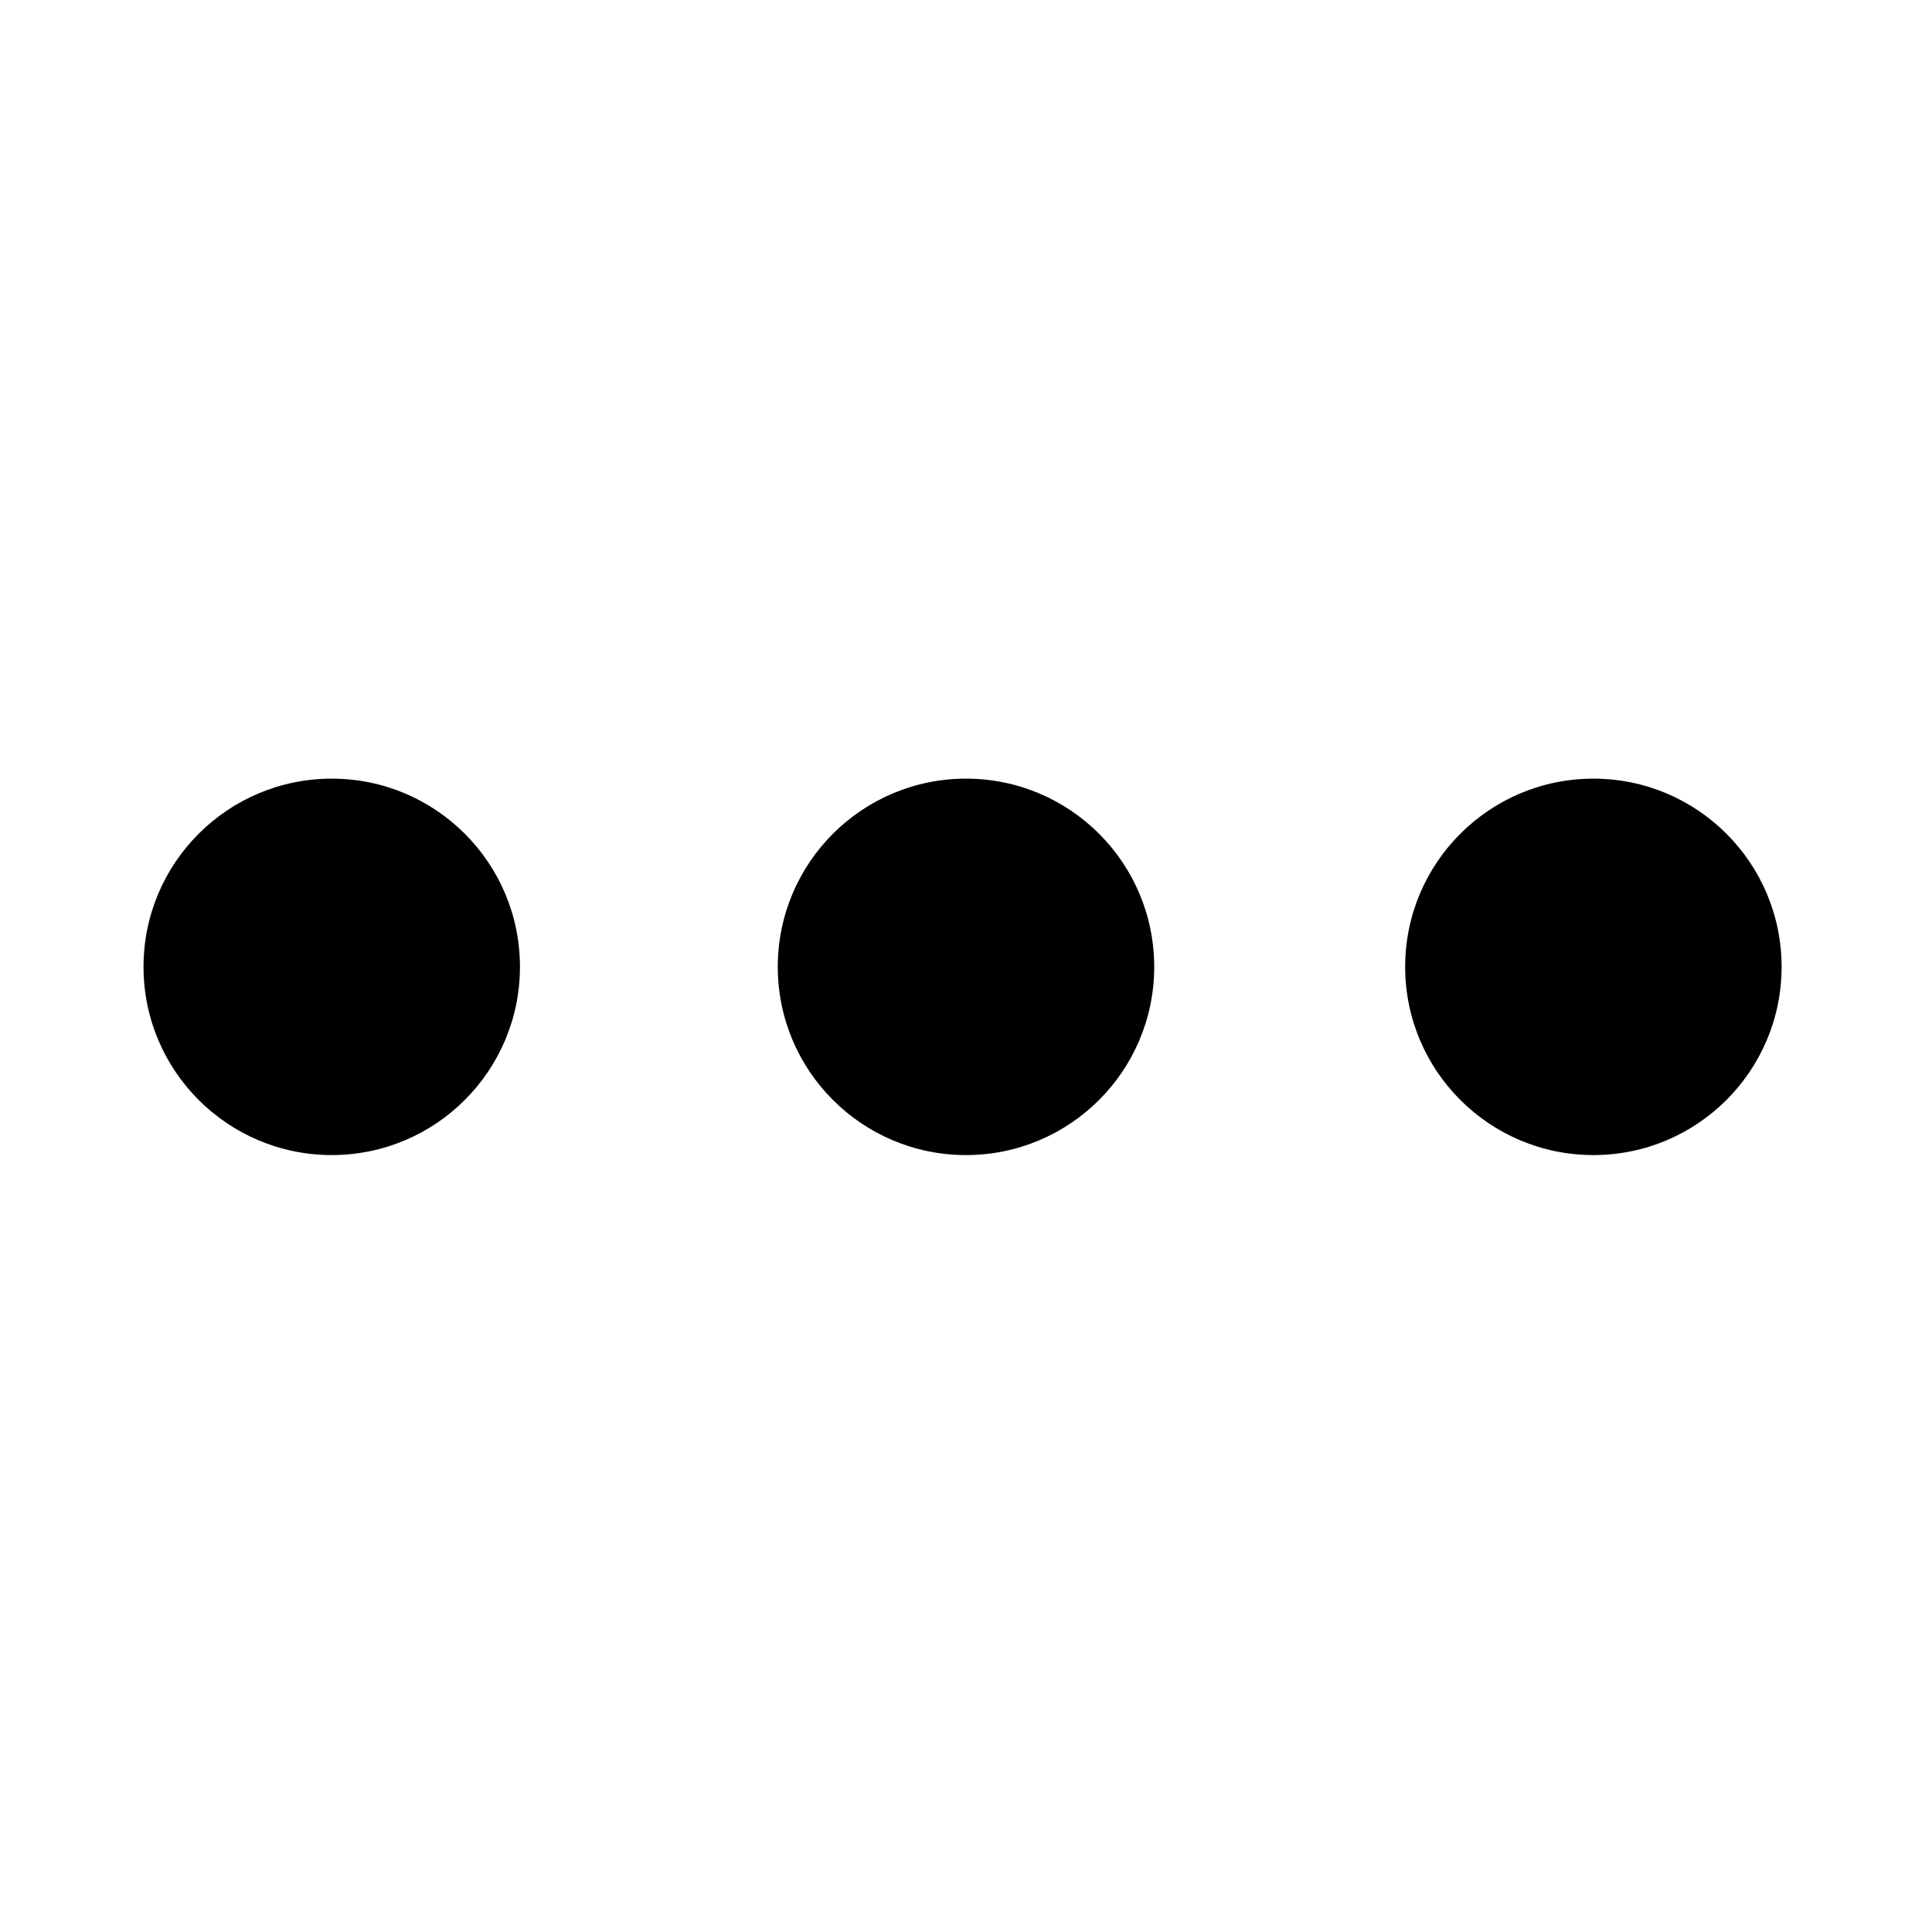
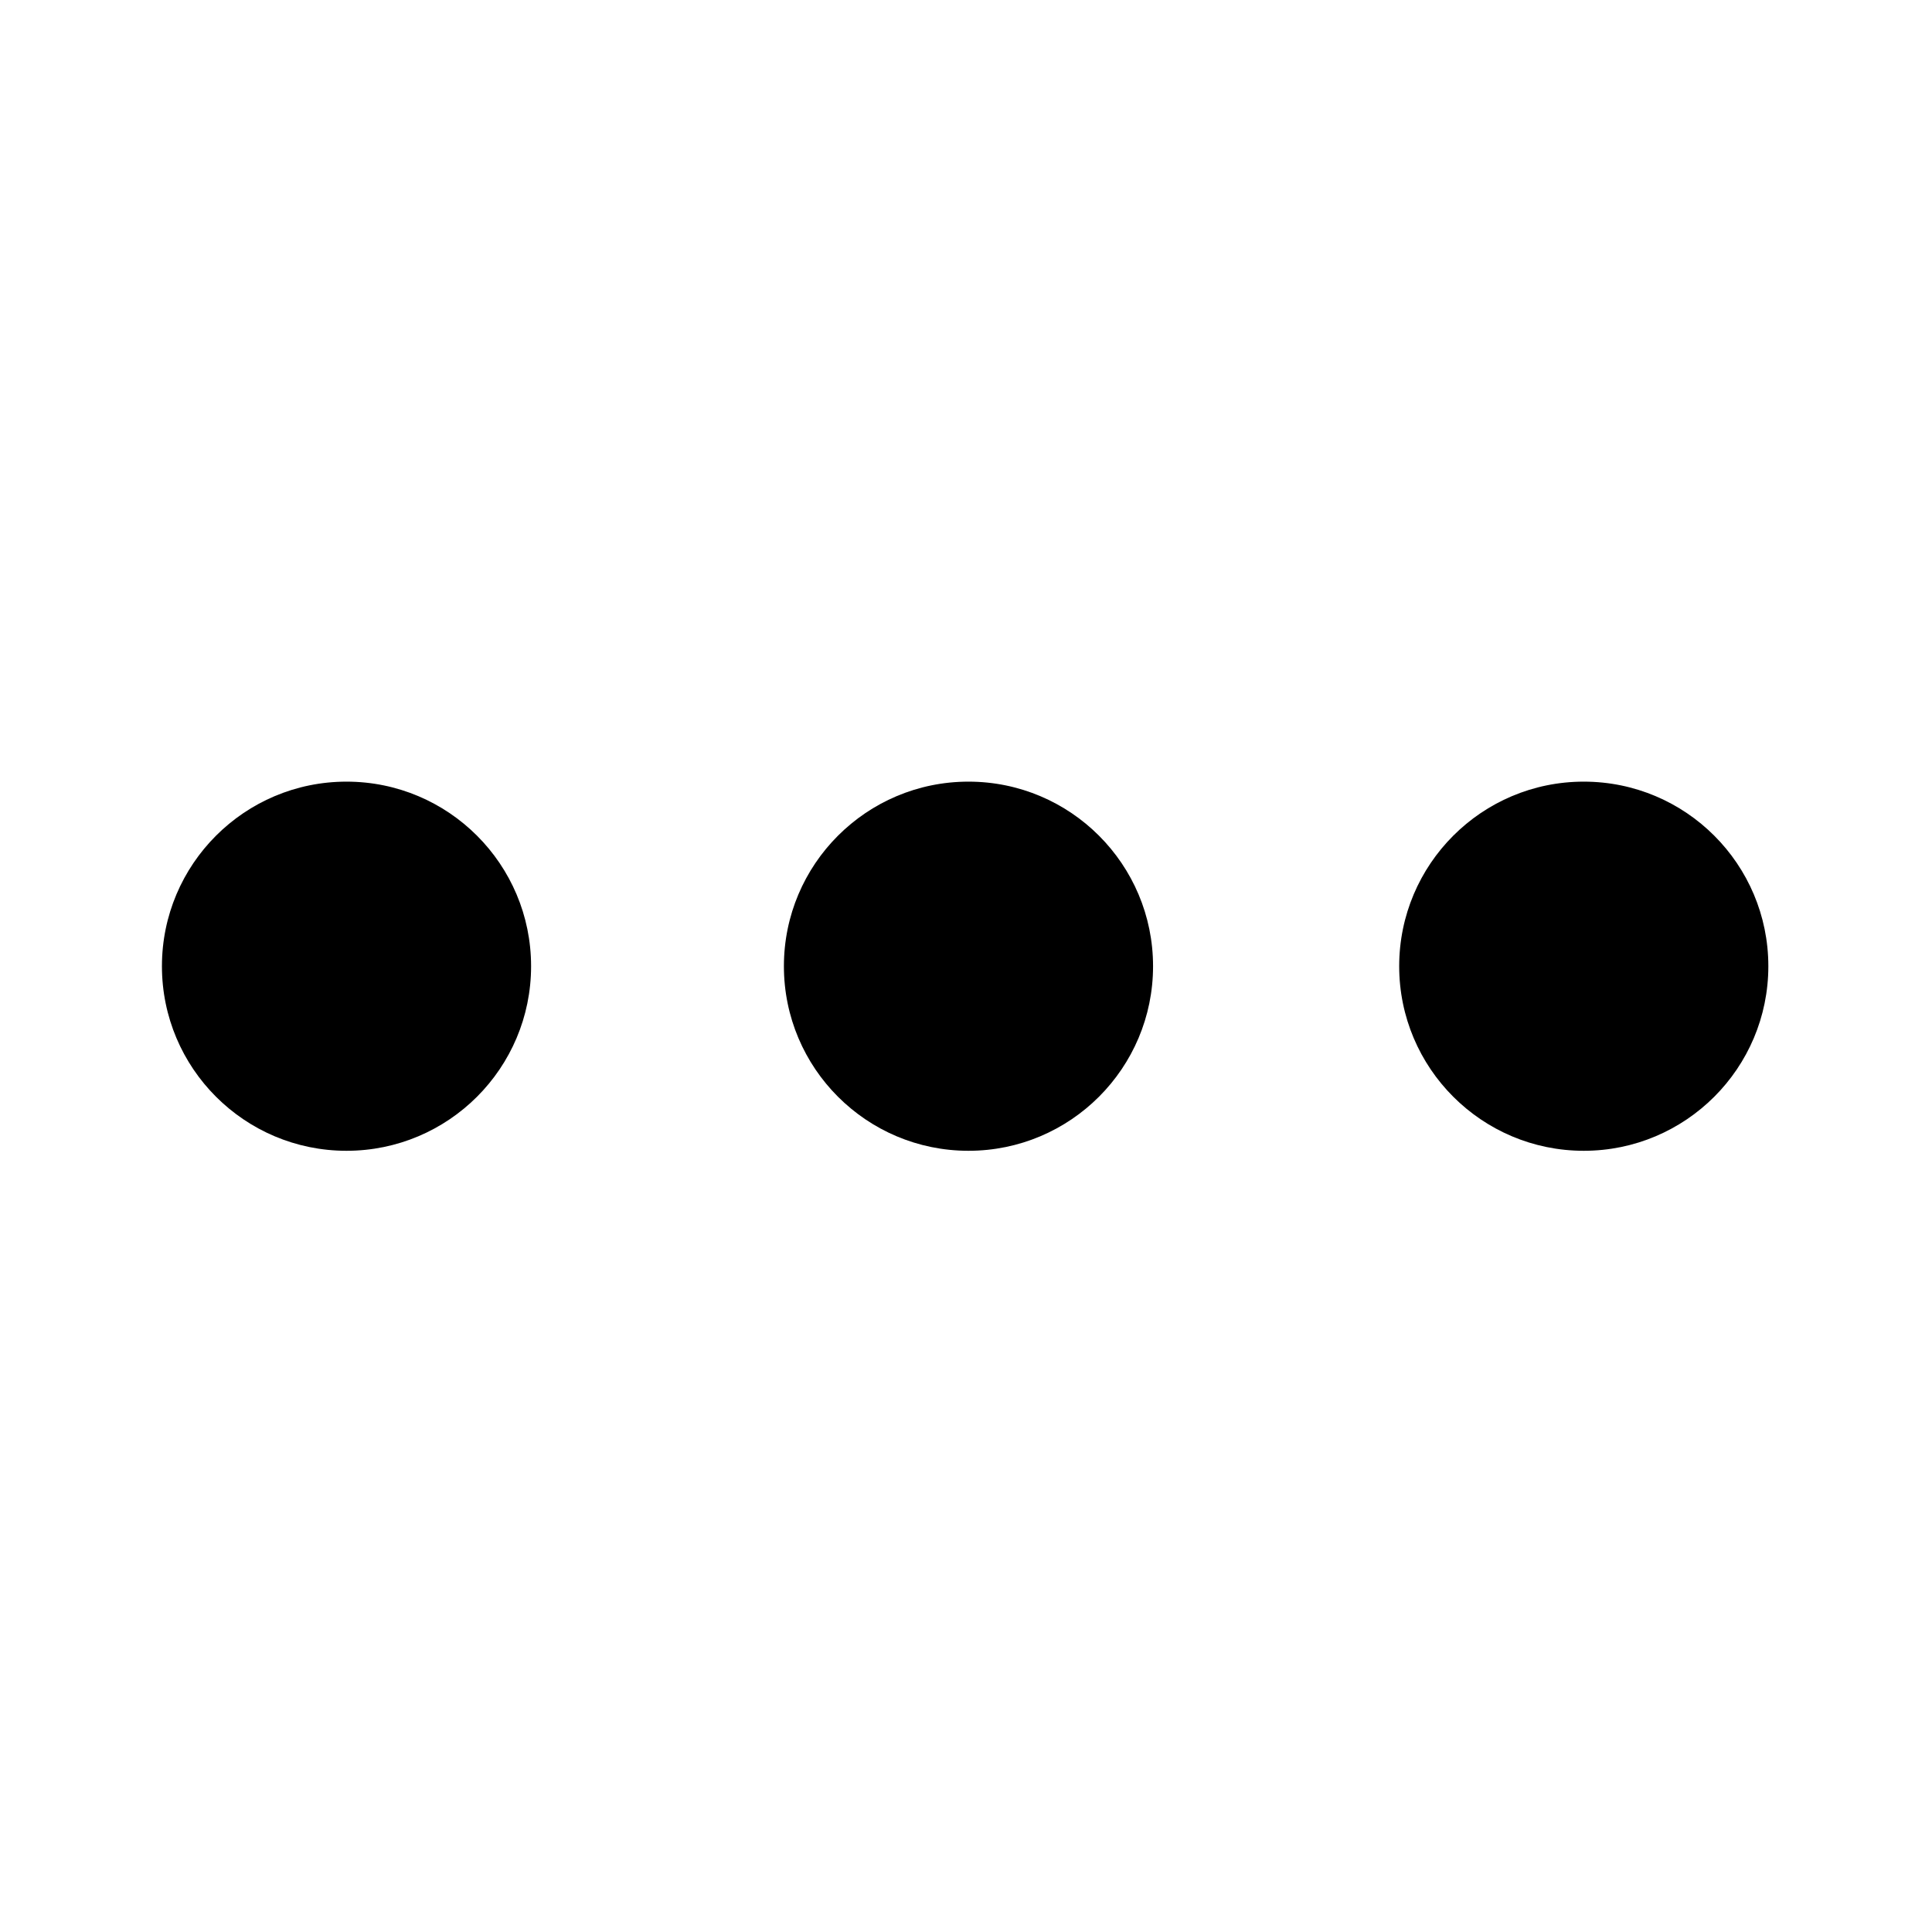
- <svg xmlns="http://www.w3.org/2000/svg" version="1.1" id="Layer_1" x="0px" y="0px" viewBox="0 0 449.6 449.5" style="enable-background:new 0 0 449.6 449.5;" xml:space="preserve">
-   <circle cx="77.2" cy="225" r="43.8" />
-   <circle cx="224.8" cy="225" r="43.8" />
-   <circle cx="370.8" cy="225" r="43.8" />
+ <svg xmlns="http://www.w3.org/2000/svg" version="1.1" id="Layer_1" x="0px" y="0px" viewBox="0 0 1792 1792" style="enable-background:new 0 0 1792 1792;" xml:space="preserve">
+   <circle cx="321.4" cy="896.2" r="171.2" />
+   <circle cx="898.3" cy="896.2" r="171.2" />
+   <circle cx="1469" cy="896.2" r="171.2" />
</svg>
